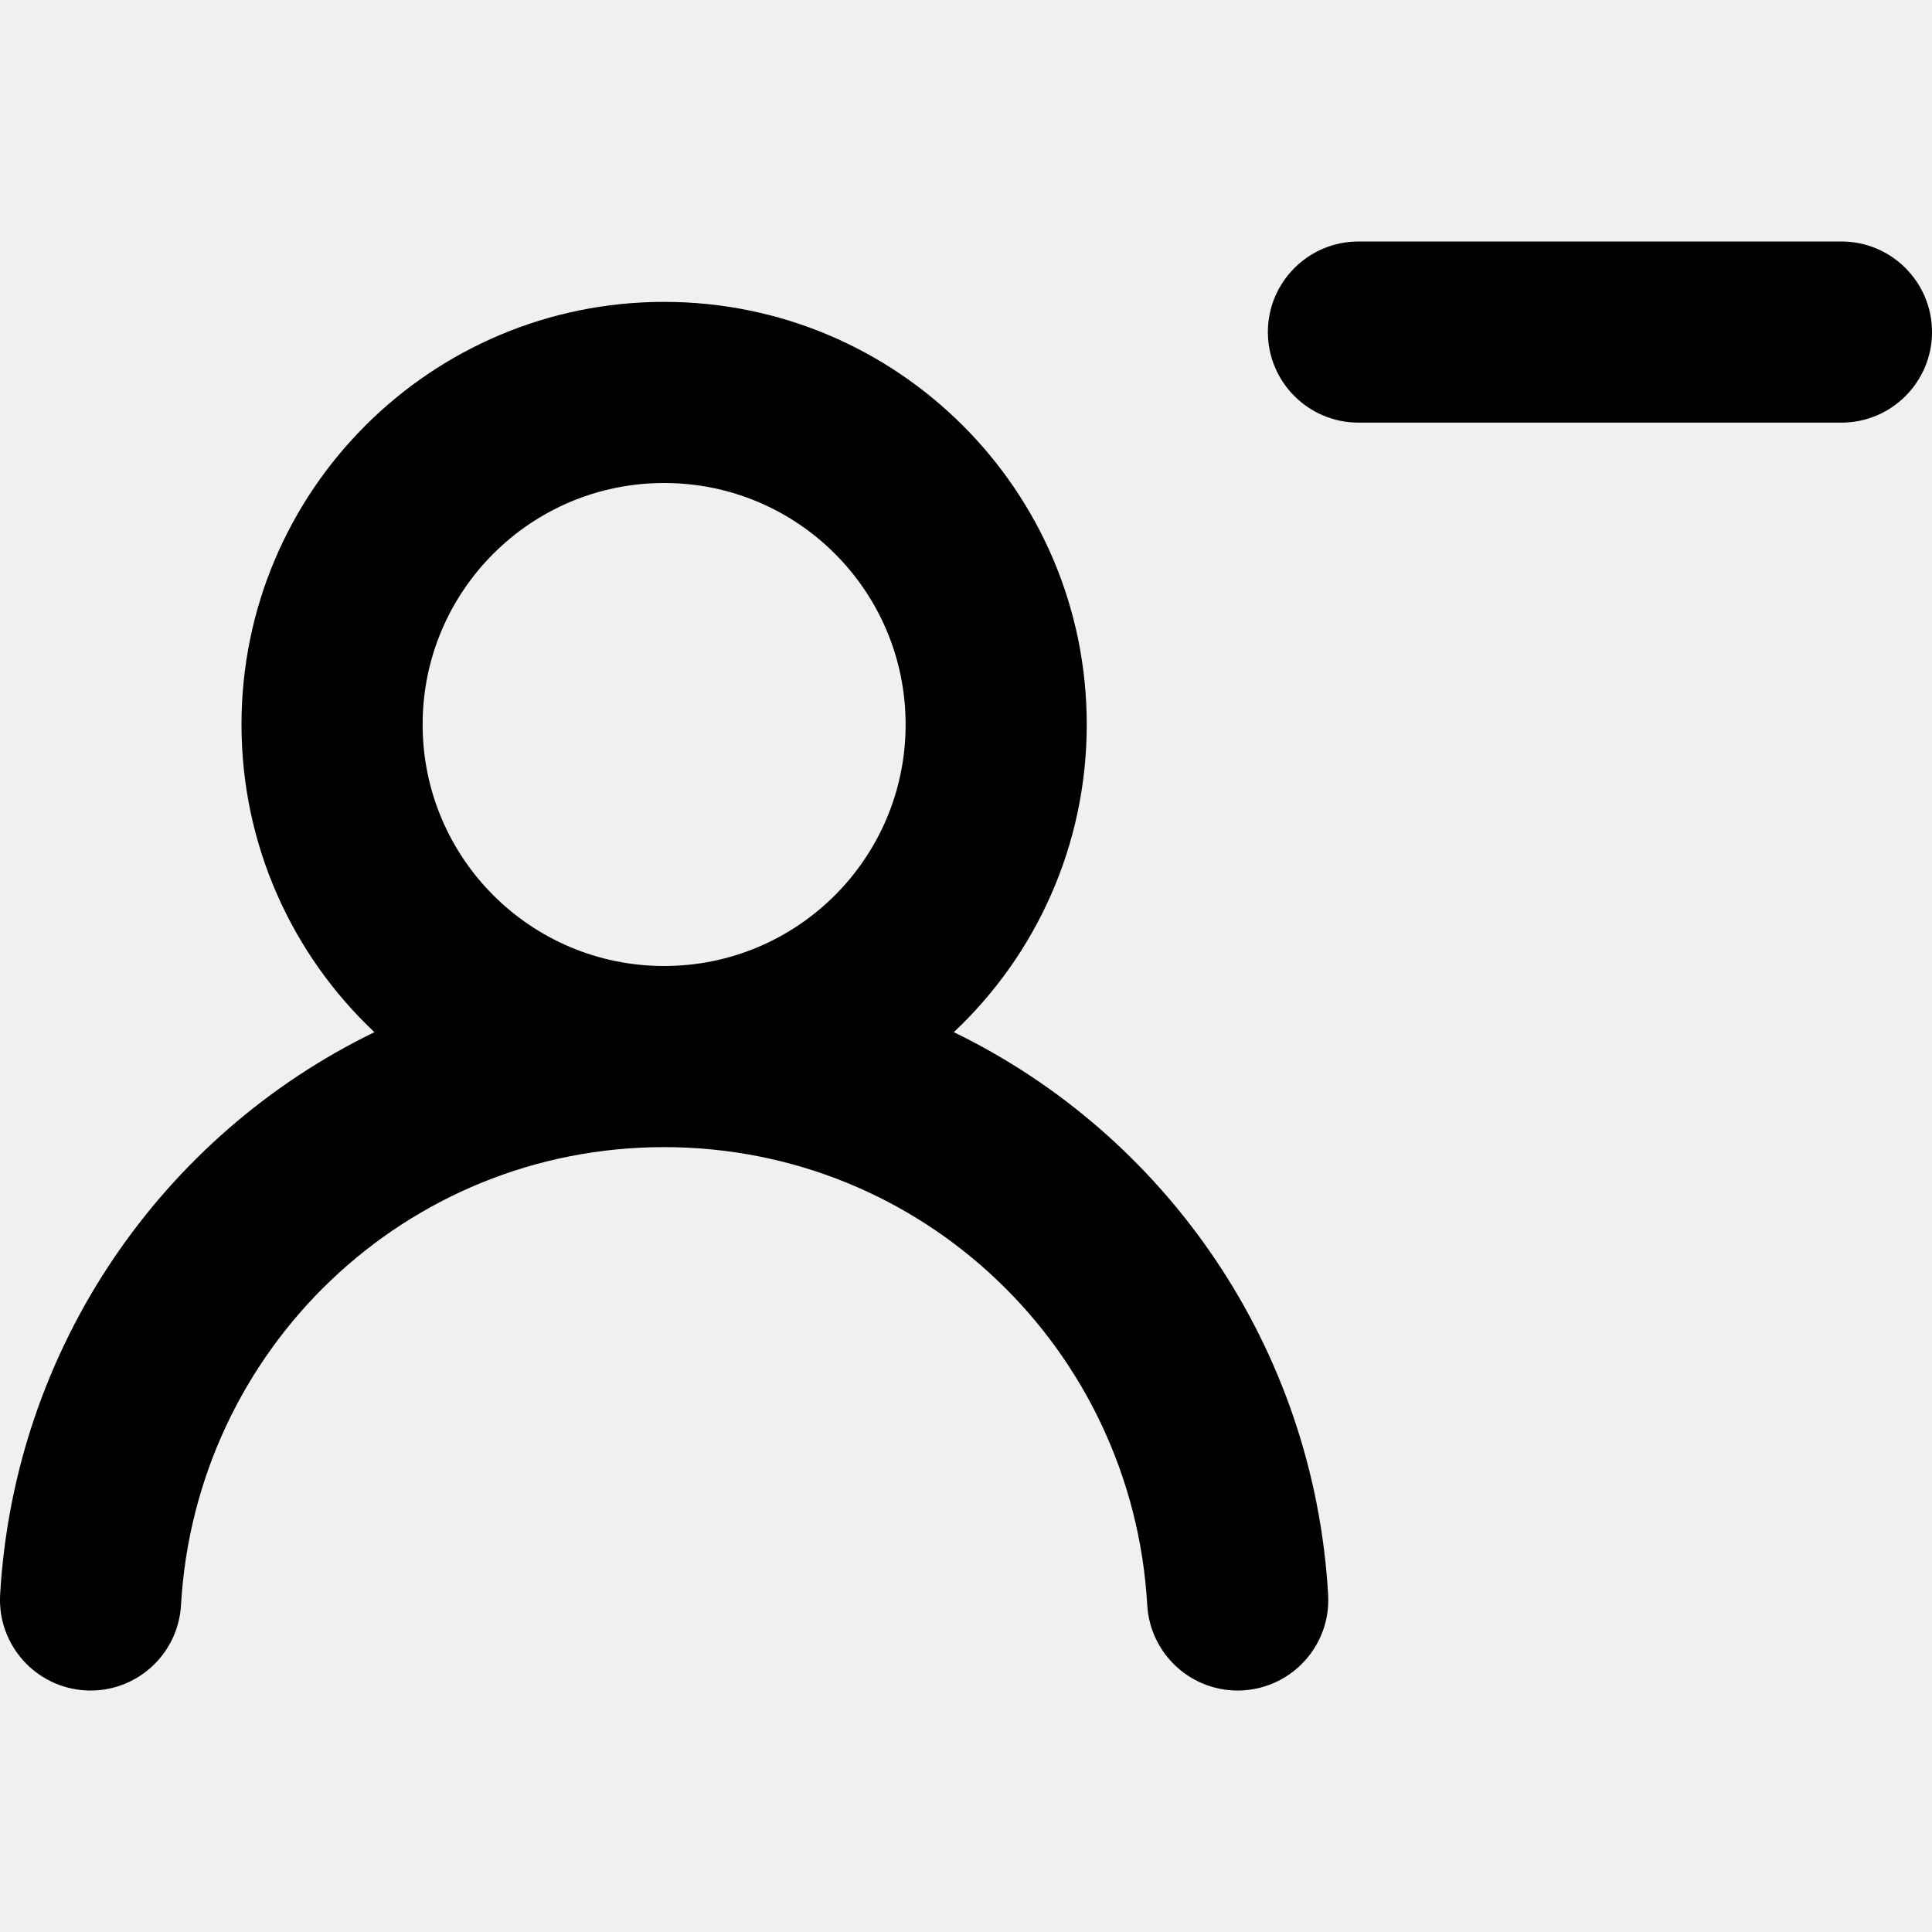
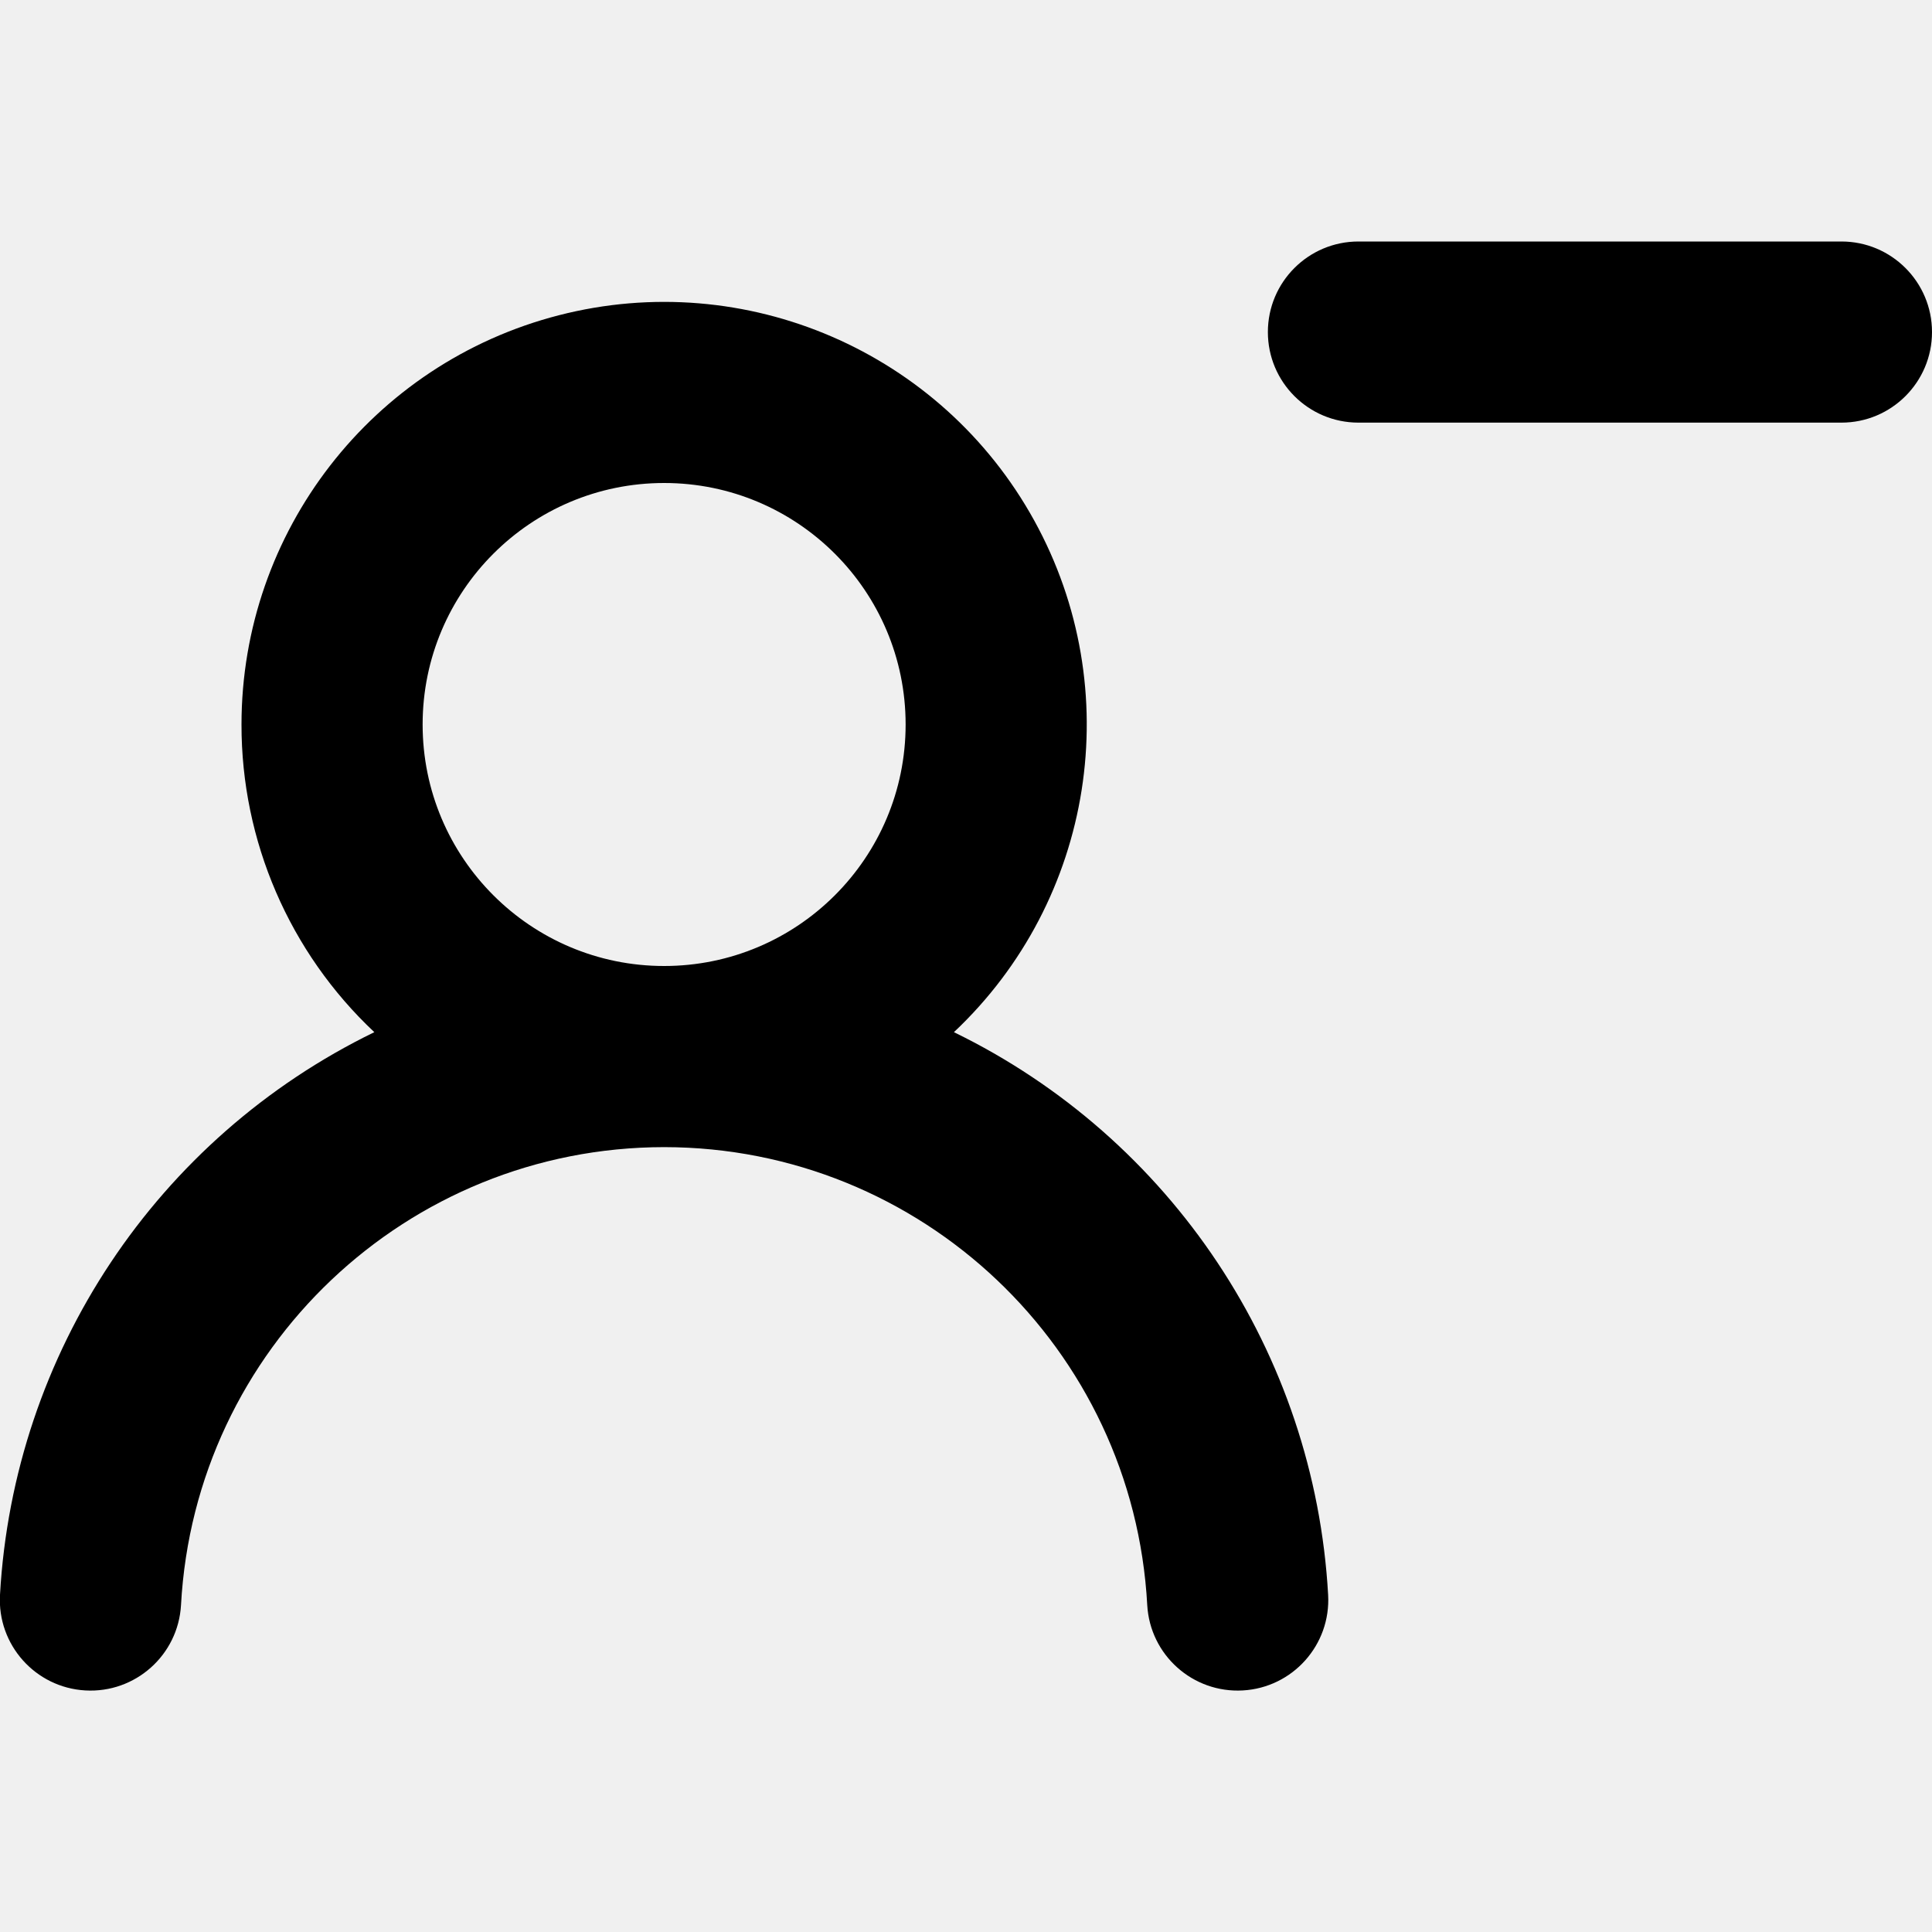
- <svg xmlns="http://www.w3.org/2000/svg" width="16" height="16" viewBox="0 0 16 16" fill="none">
-   <g clip-path="url(#clip0_7429_70936)">
-     <path d="M15.25 3.5C15.664 3.5 16 3.164 16 2.75C16 2.336 15.664 2 15.25 2H11.25C10.836 2 10.5 2.336 10.5 2.75C10.5 3.164 10.836 3.5 11.25 3.5L15.25 3.5Z" fill="black" />
-     <path fill-rule="evenodd" clip-rule="evenodd" d="M2 6C2 4.067 3.567 2.5 5.5 2.5C7.433 2.5 9 4.067 9 6C9 7.004 8.577 7.91 7.899 8.548C9.653 9.399 10.881 11.155 10.999 13.207C11.023 13.621 10.706 13.975 10.293 13.999C9.879 14.023 9.525 13.706 9.501 13.293C9.38 11.174 7.642 9.5 5.5 9.5C3.358 9.5 1.62 11.174 1.499 13.293C1.475 13.706 1.121 14.023 0.707 13.999C0.294 13.975 -0.022 13.621 0.001 13.207C0.119 11.155 1.347 9.399 3.101 8.548C2.423 7.91 2 7.004 2 6ZM5.5 4C4.395 4 3.5 4.895 3.5 6C3.5 7.105 4.395 8 5.5 8C6.605 8 7.5 7.105 7.5 6C7.5 4.895 6.605 4 5.5 4Z" fill="black" />
-   </g>
-   <defs>
-     <clipPath id="clip0_7429_70936">
-       <rect width="16" height="16" fill="white" />
-     </clipPath>
-   </defs>
+ <svg xmlns="http://www.w3.org/2000/svg" width="16" height="16" viewBox="0 0 16 16">
+   <path d="M15.25 3.5a.75.75 0 000-1.5h-4a.75.75 0 000 1.5h4z" />
+   <path fill-rule="evenodd" d="M2 6a3.5 3.5 0 115.9 2.548 5.527 5.527 0 013.099 4.66.75.75 0 01-1.498.085A4.01 4.01 0 005.5 9.5a4.01 4.01 0 00-4.001 3.793A.75.75 0 110 13.207a5.527 5.527 0 013.1-4.659A3.49 3.49 0 012 6zm3.5-2a2 2 0 100 4 2 2 0 000-4z" />
</svg>
